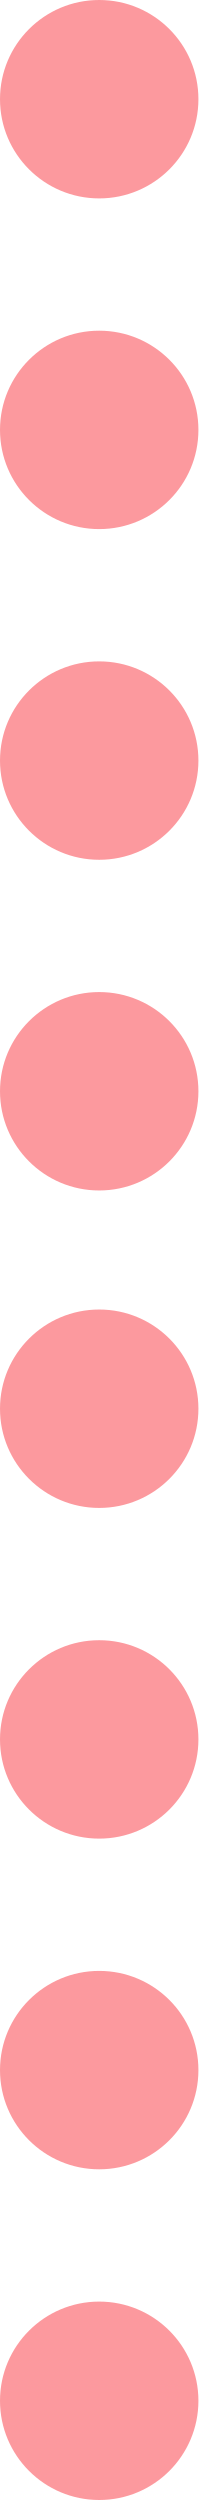
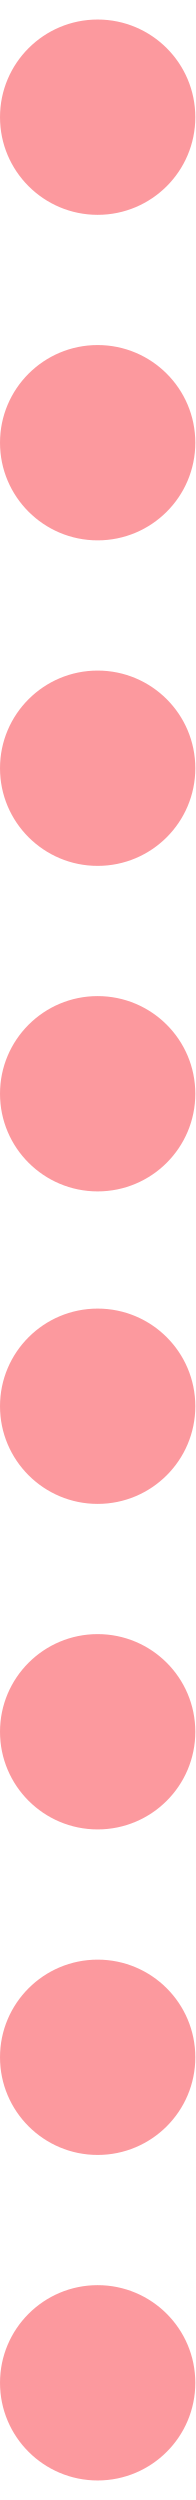
- <svg xmlns="http://www.w3.org/2000/svg" width="5" height="63" viewBox="0 0 5 63" fill="none">
+ <svg xmlns="http://www.w3.org/2000/svg" width="5" height="64" viewBox="0 0 5 63" fill="none">
  <circle cx="2.5" cy="2.5" r="2.5" transform="translate(0 33)" fill="#FC999E" />
  <circle cx="2.5" cy="2.5" r="2.5" transform="translate(0 41.3333)" fill="#FC999E" />
  <ellipse cx="2.5" cy="2.5" rx="2.5" ry="2.5" transform="translate(0 49.6667)" fill="#FC999E" />
  <circle cx="2.5" cy="2.5" r="2.5" transform="translate(0 58)" fill="#FC999E" />
  <circle cx="2.5" cy="2.5" r="2.5" fill="#FC999E" />
  <circle cx="2.5" cy="2.5" r="2.5" transform="translate(0 8.33331)" fill="#FC999E" />
  <ellipse cx="2.5" cy="2.5" rx="2.5" ry="2.5" transform="translate(0 16.6667)" fill="#FC999E" />
  <circle cx="2.5" cy="2.5" r="2.5" transform="translate(0 25)" fill="#FC999E" />
</svg>
